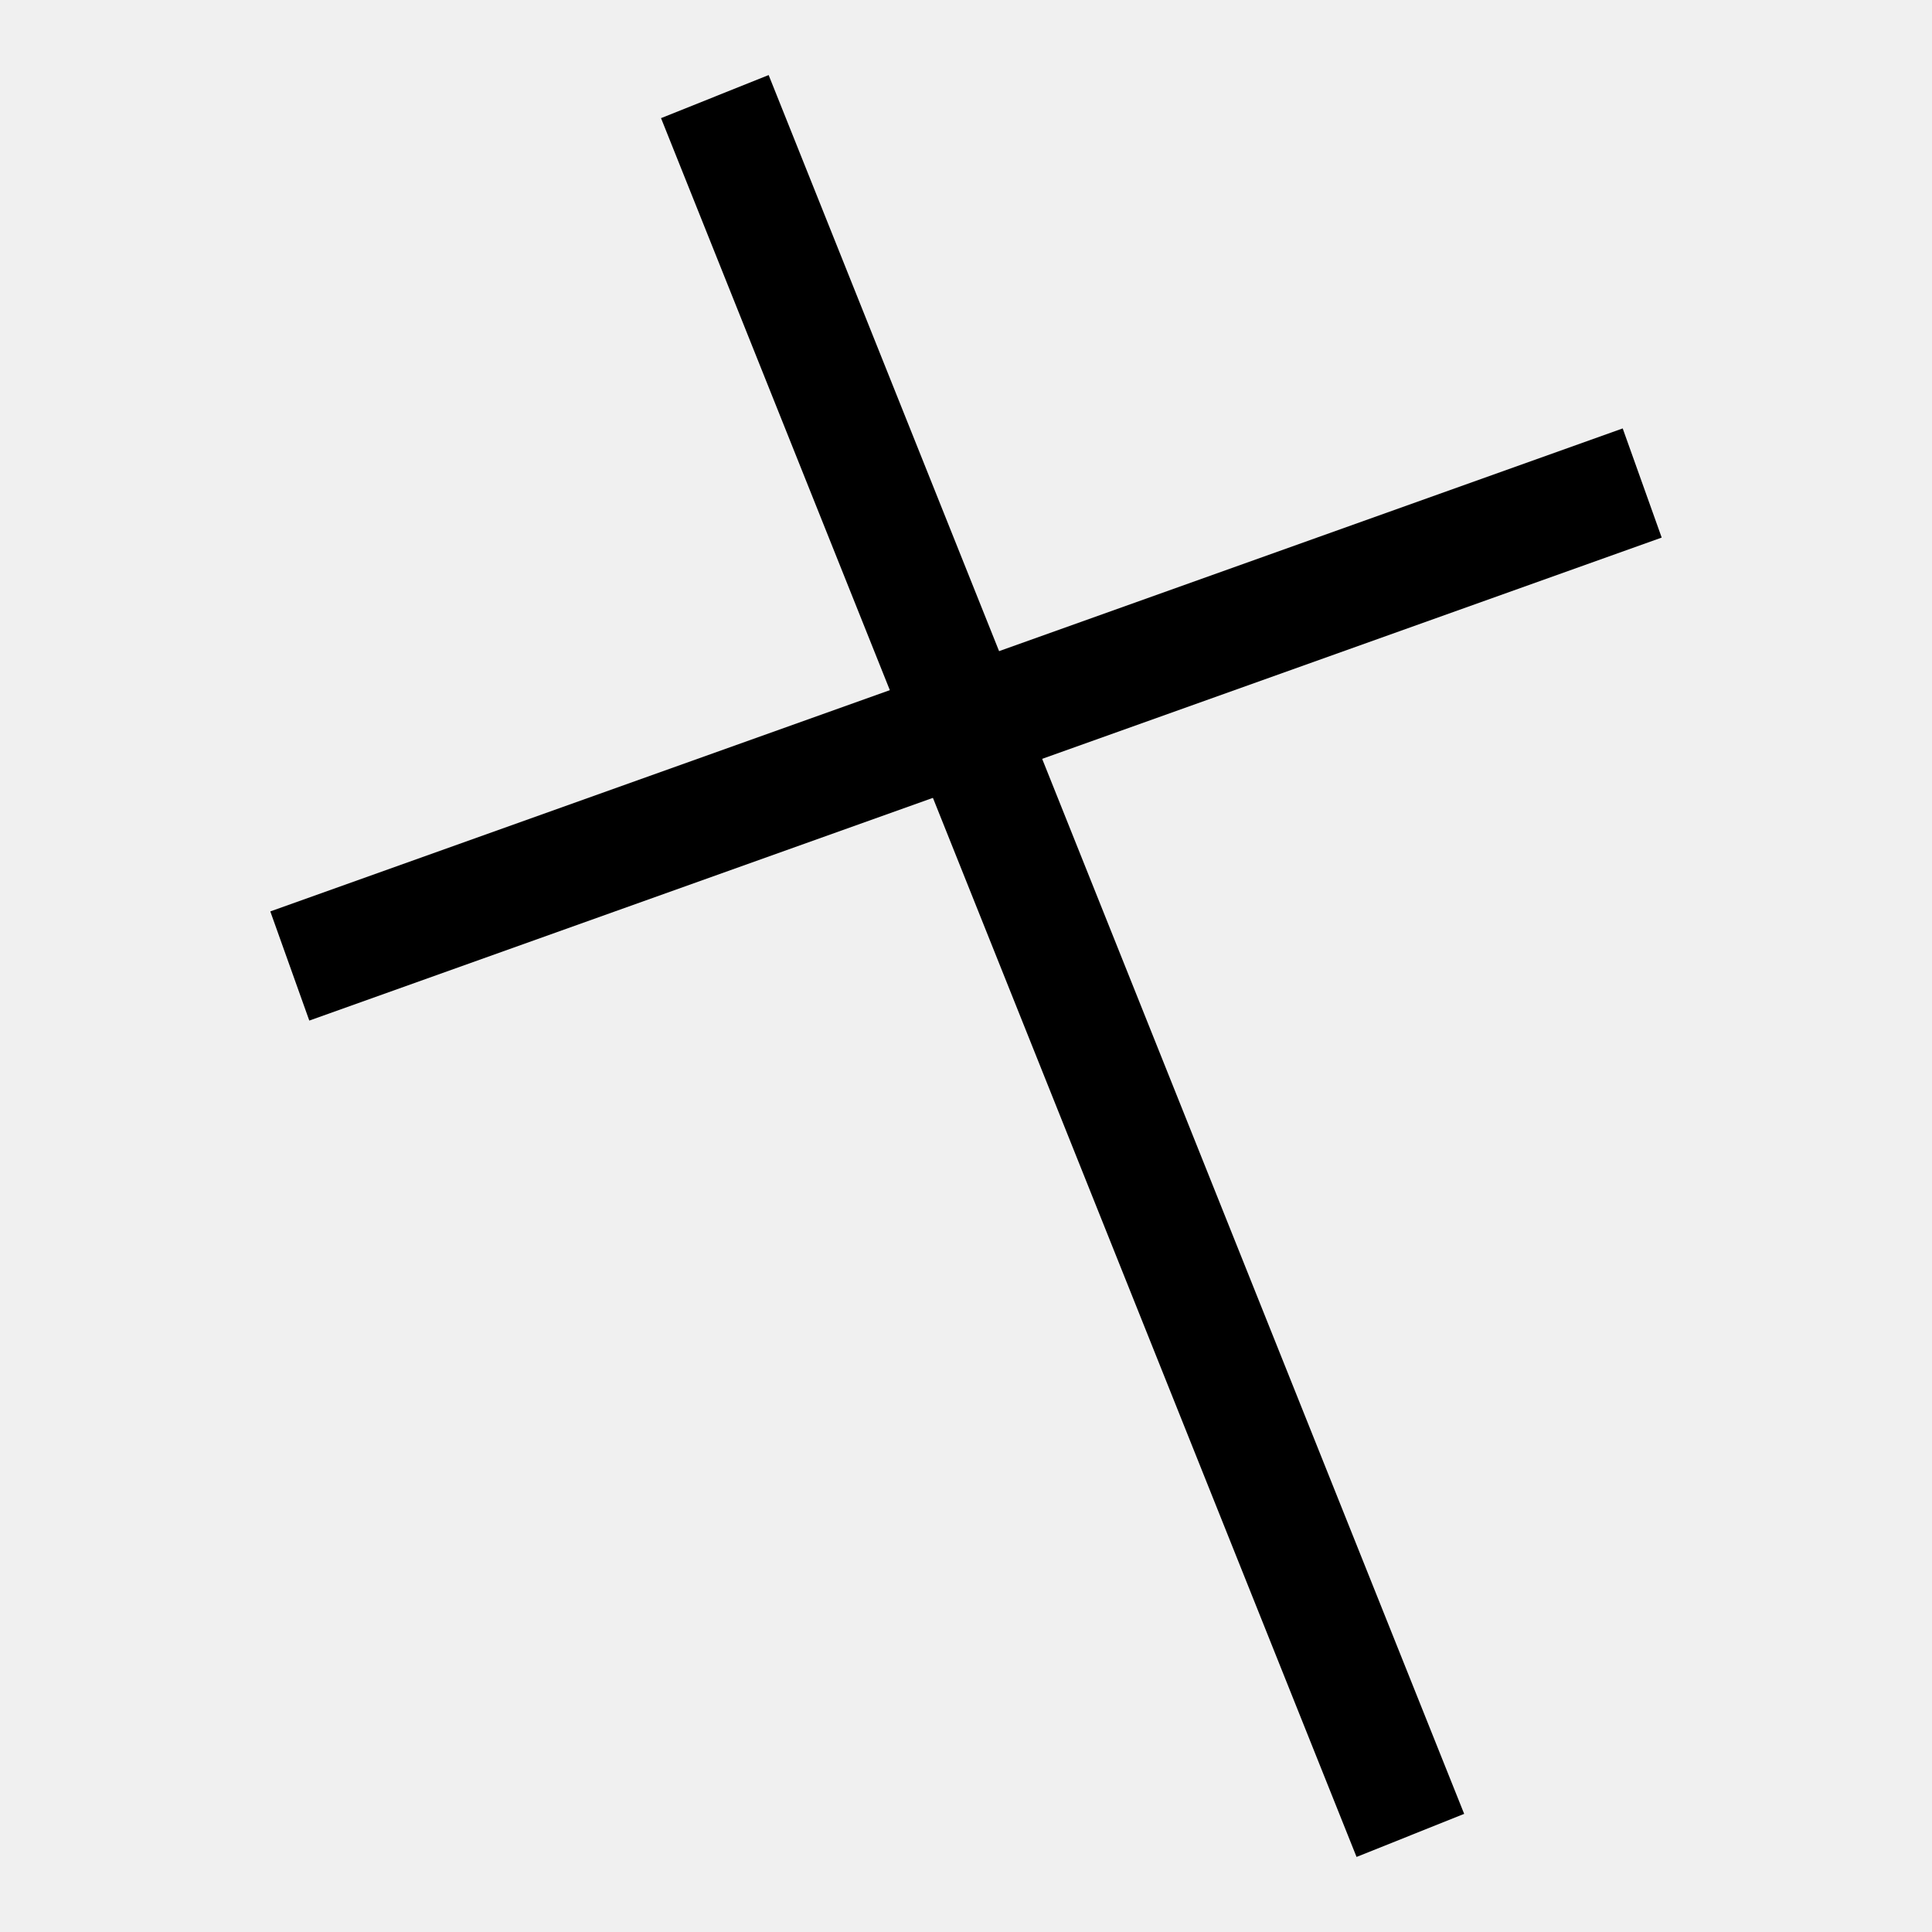
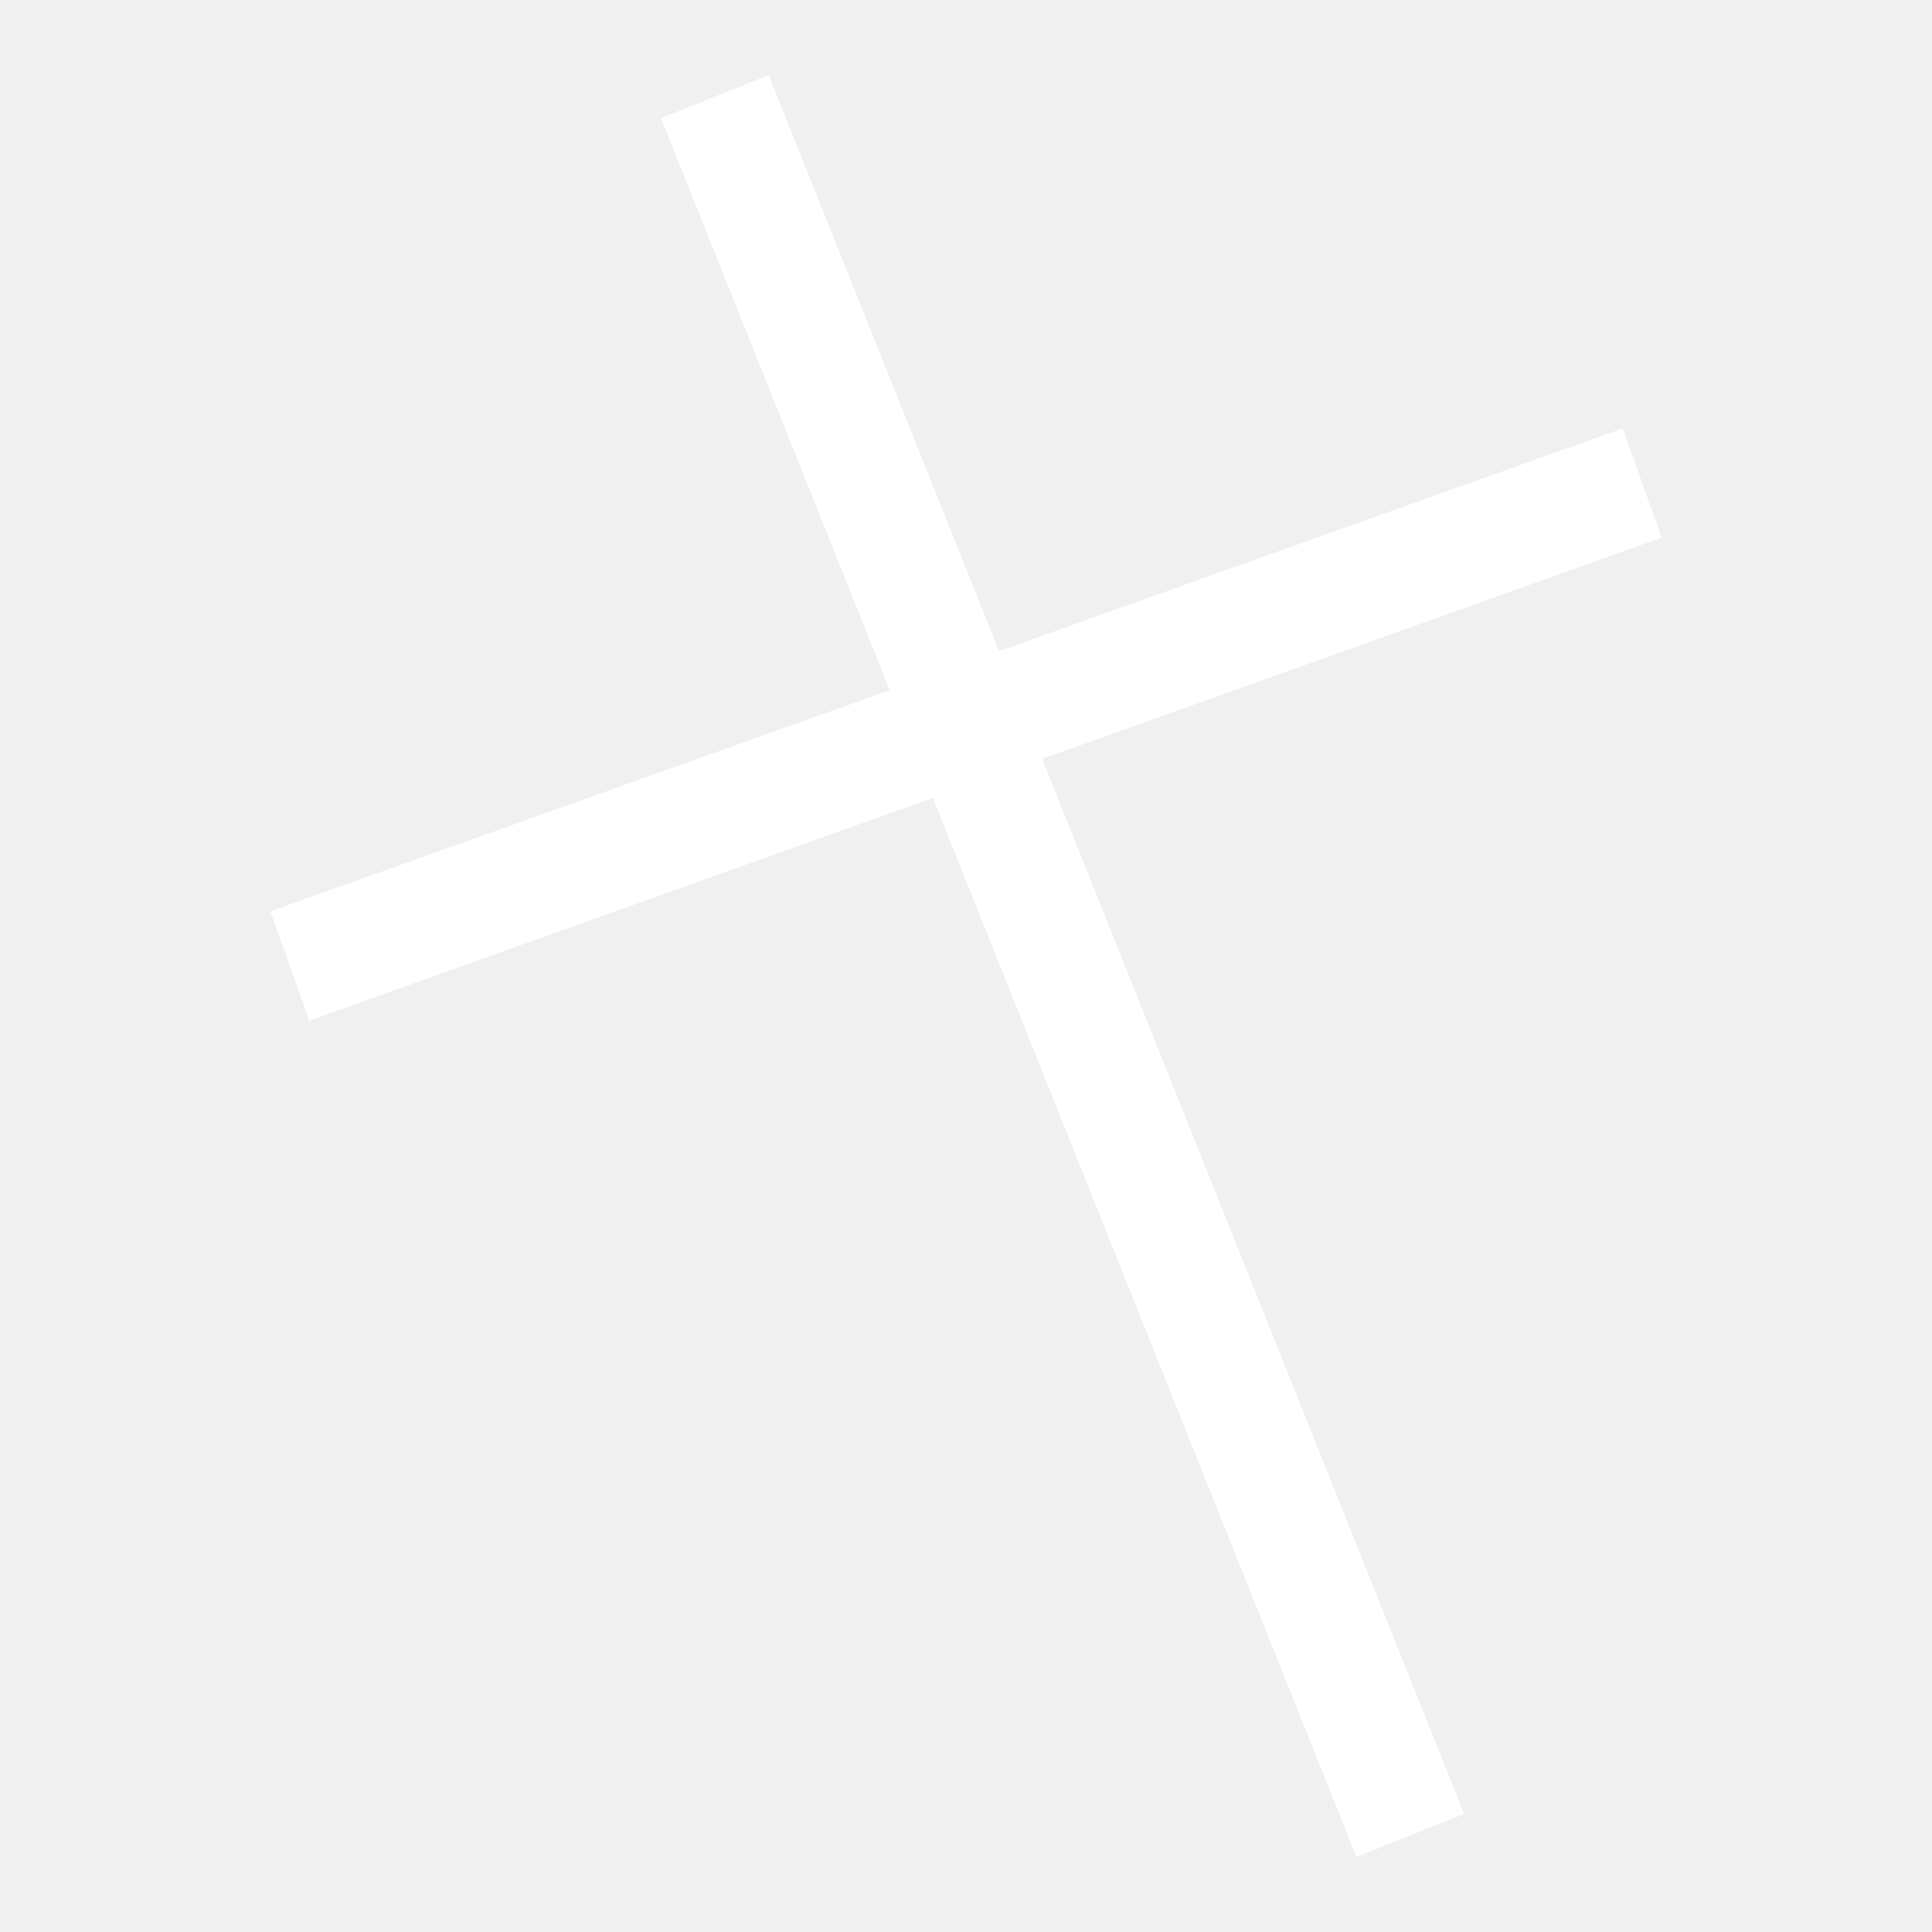
<svg xmlns="http://www.w3.org/2000/svg" viewBox="0 0 100 100">
-   <line x1="37" y1="5" x2="73" y2="95" stroke="currentColor" stroke-width="6" />
-   <line x1="15" y1="50" x2="85" y2="25" stroke="currentColor" stroke-width="6" />
+   <line x1="37" y1="5" x2="73" y2="95" stroke="white" stroke-width="6" />
+   <line x1="15" y1="50" x2="85" y2="25" stroke="white" stroke-width="6" />
</svg>
